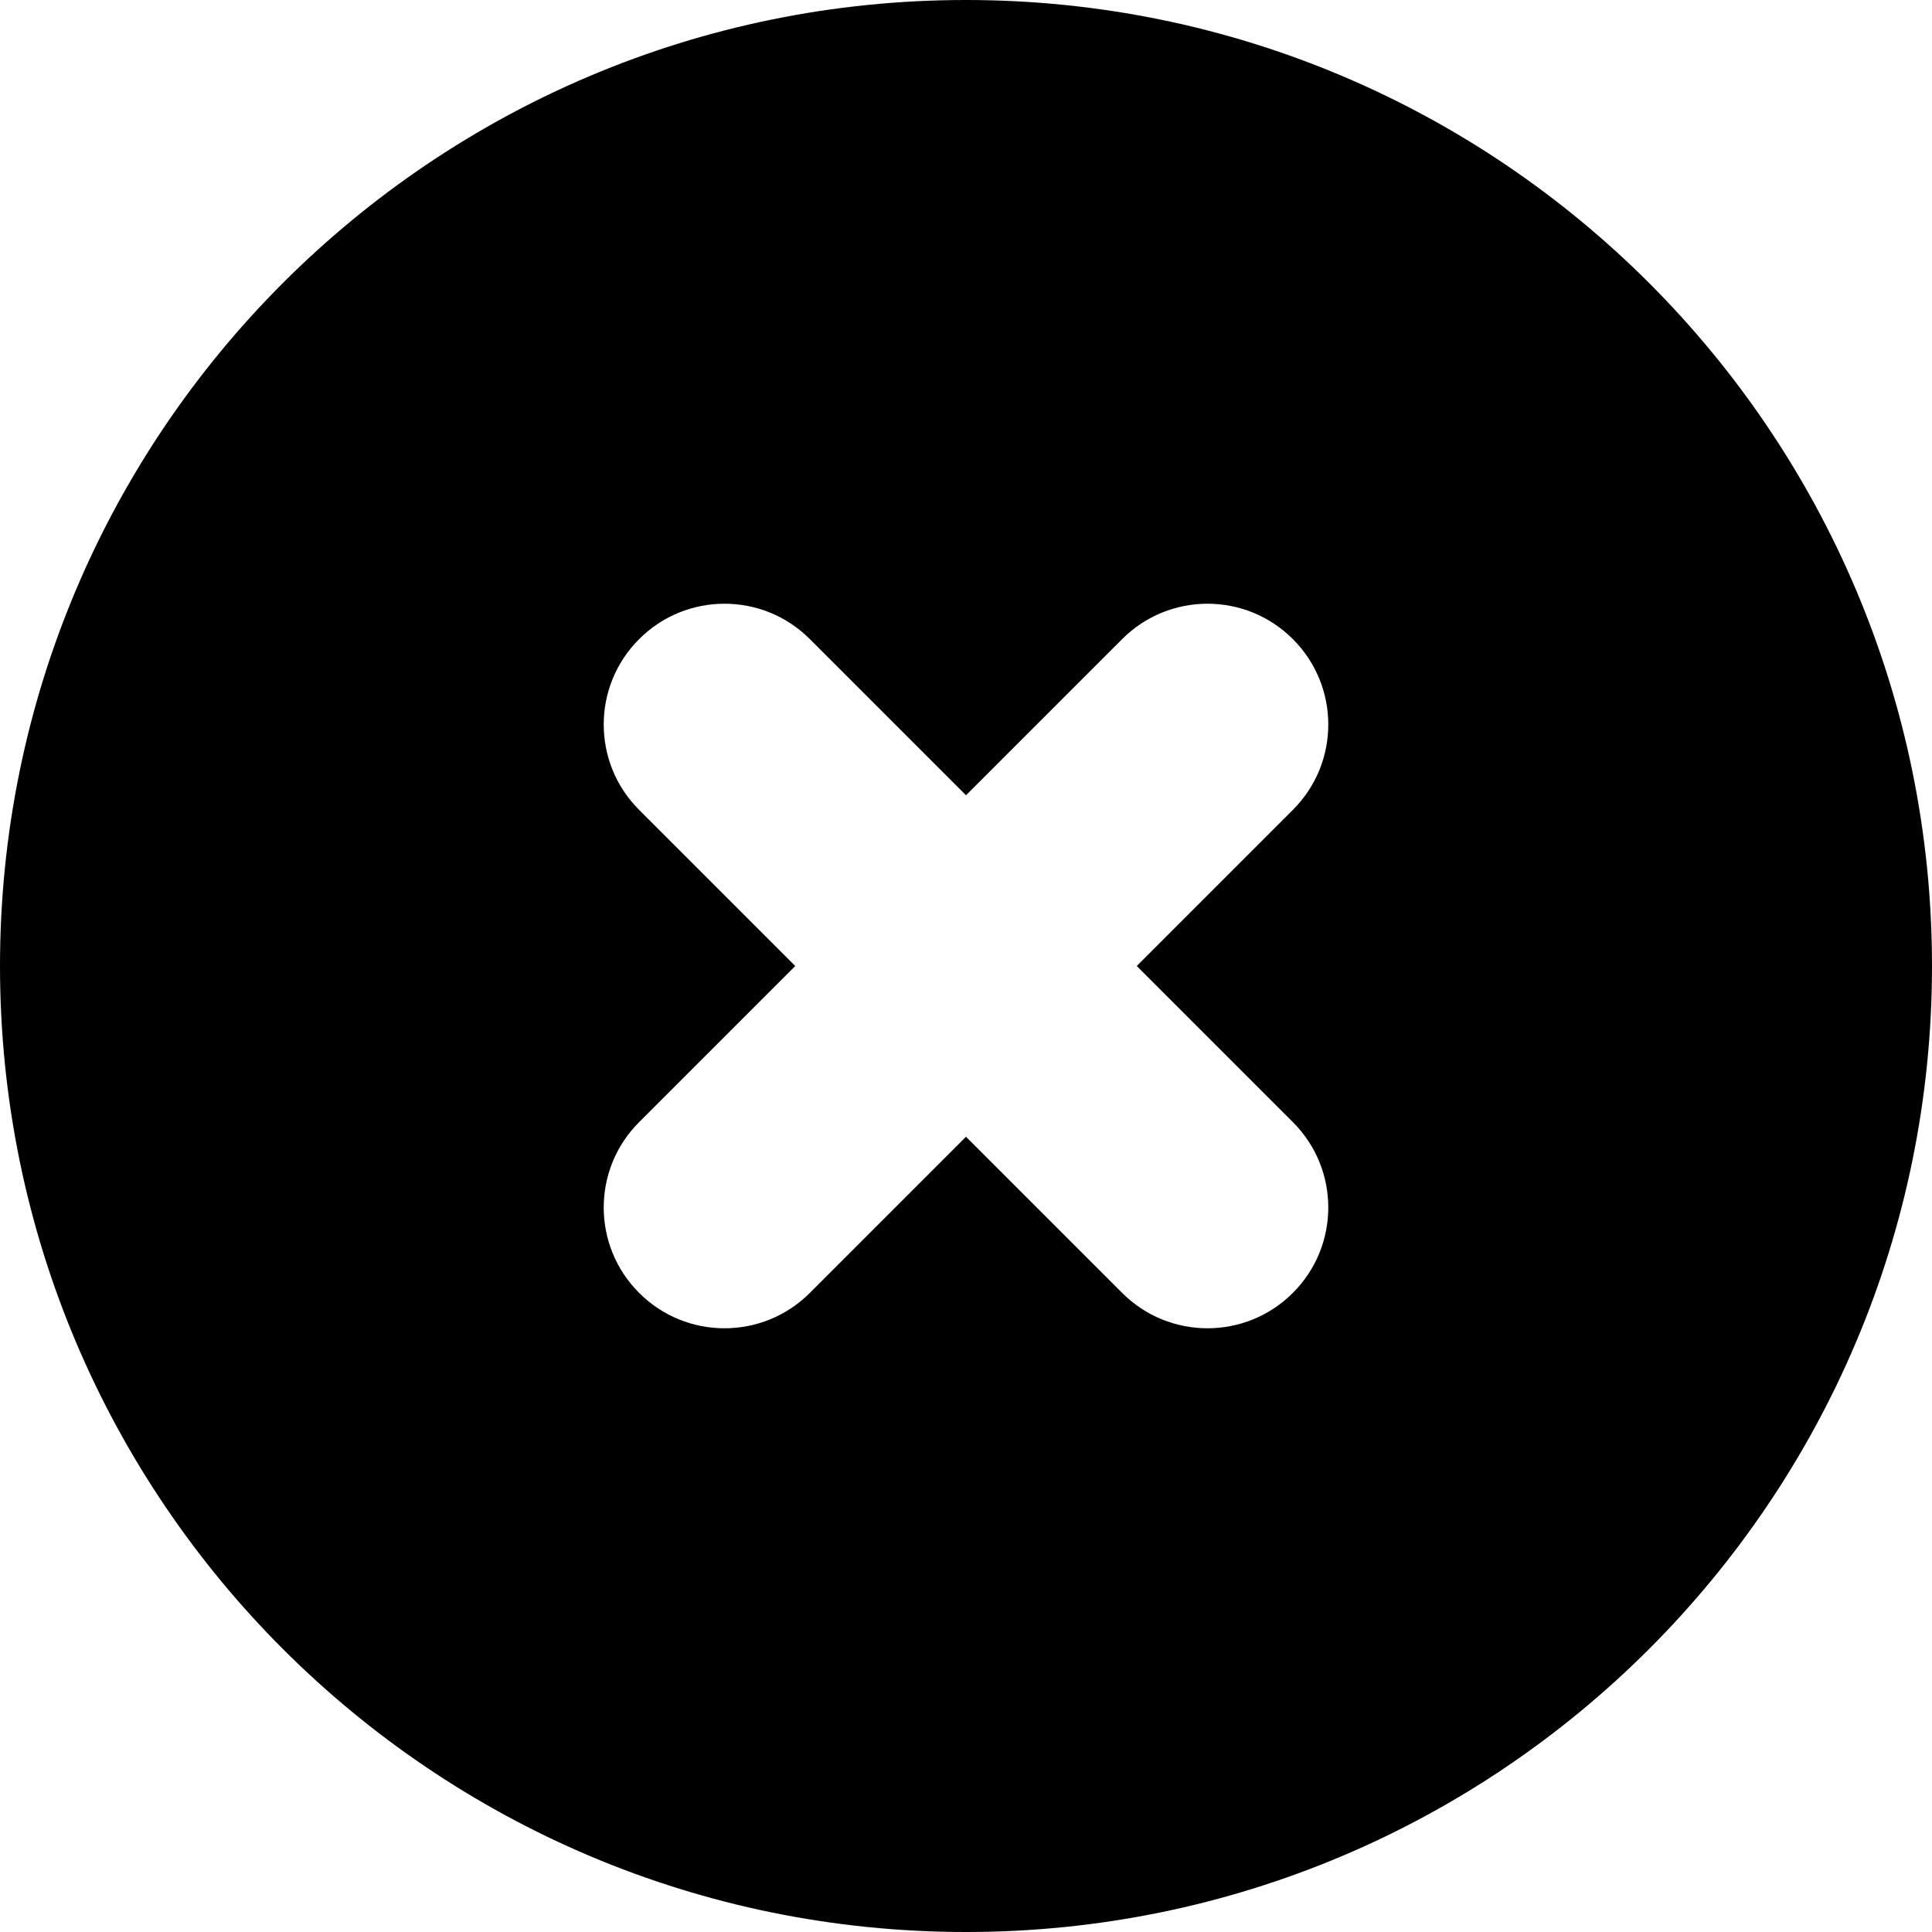
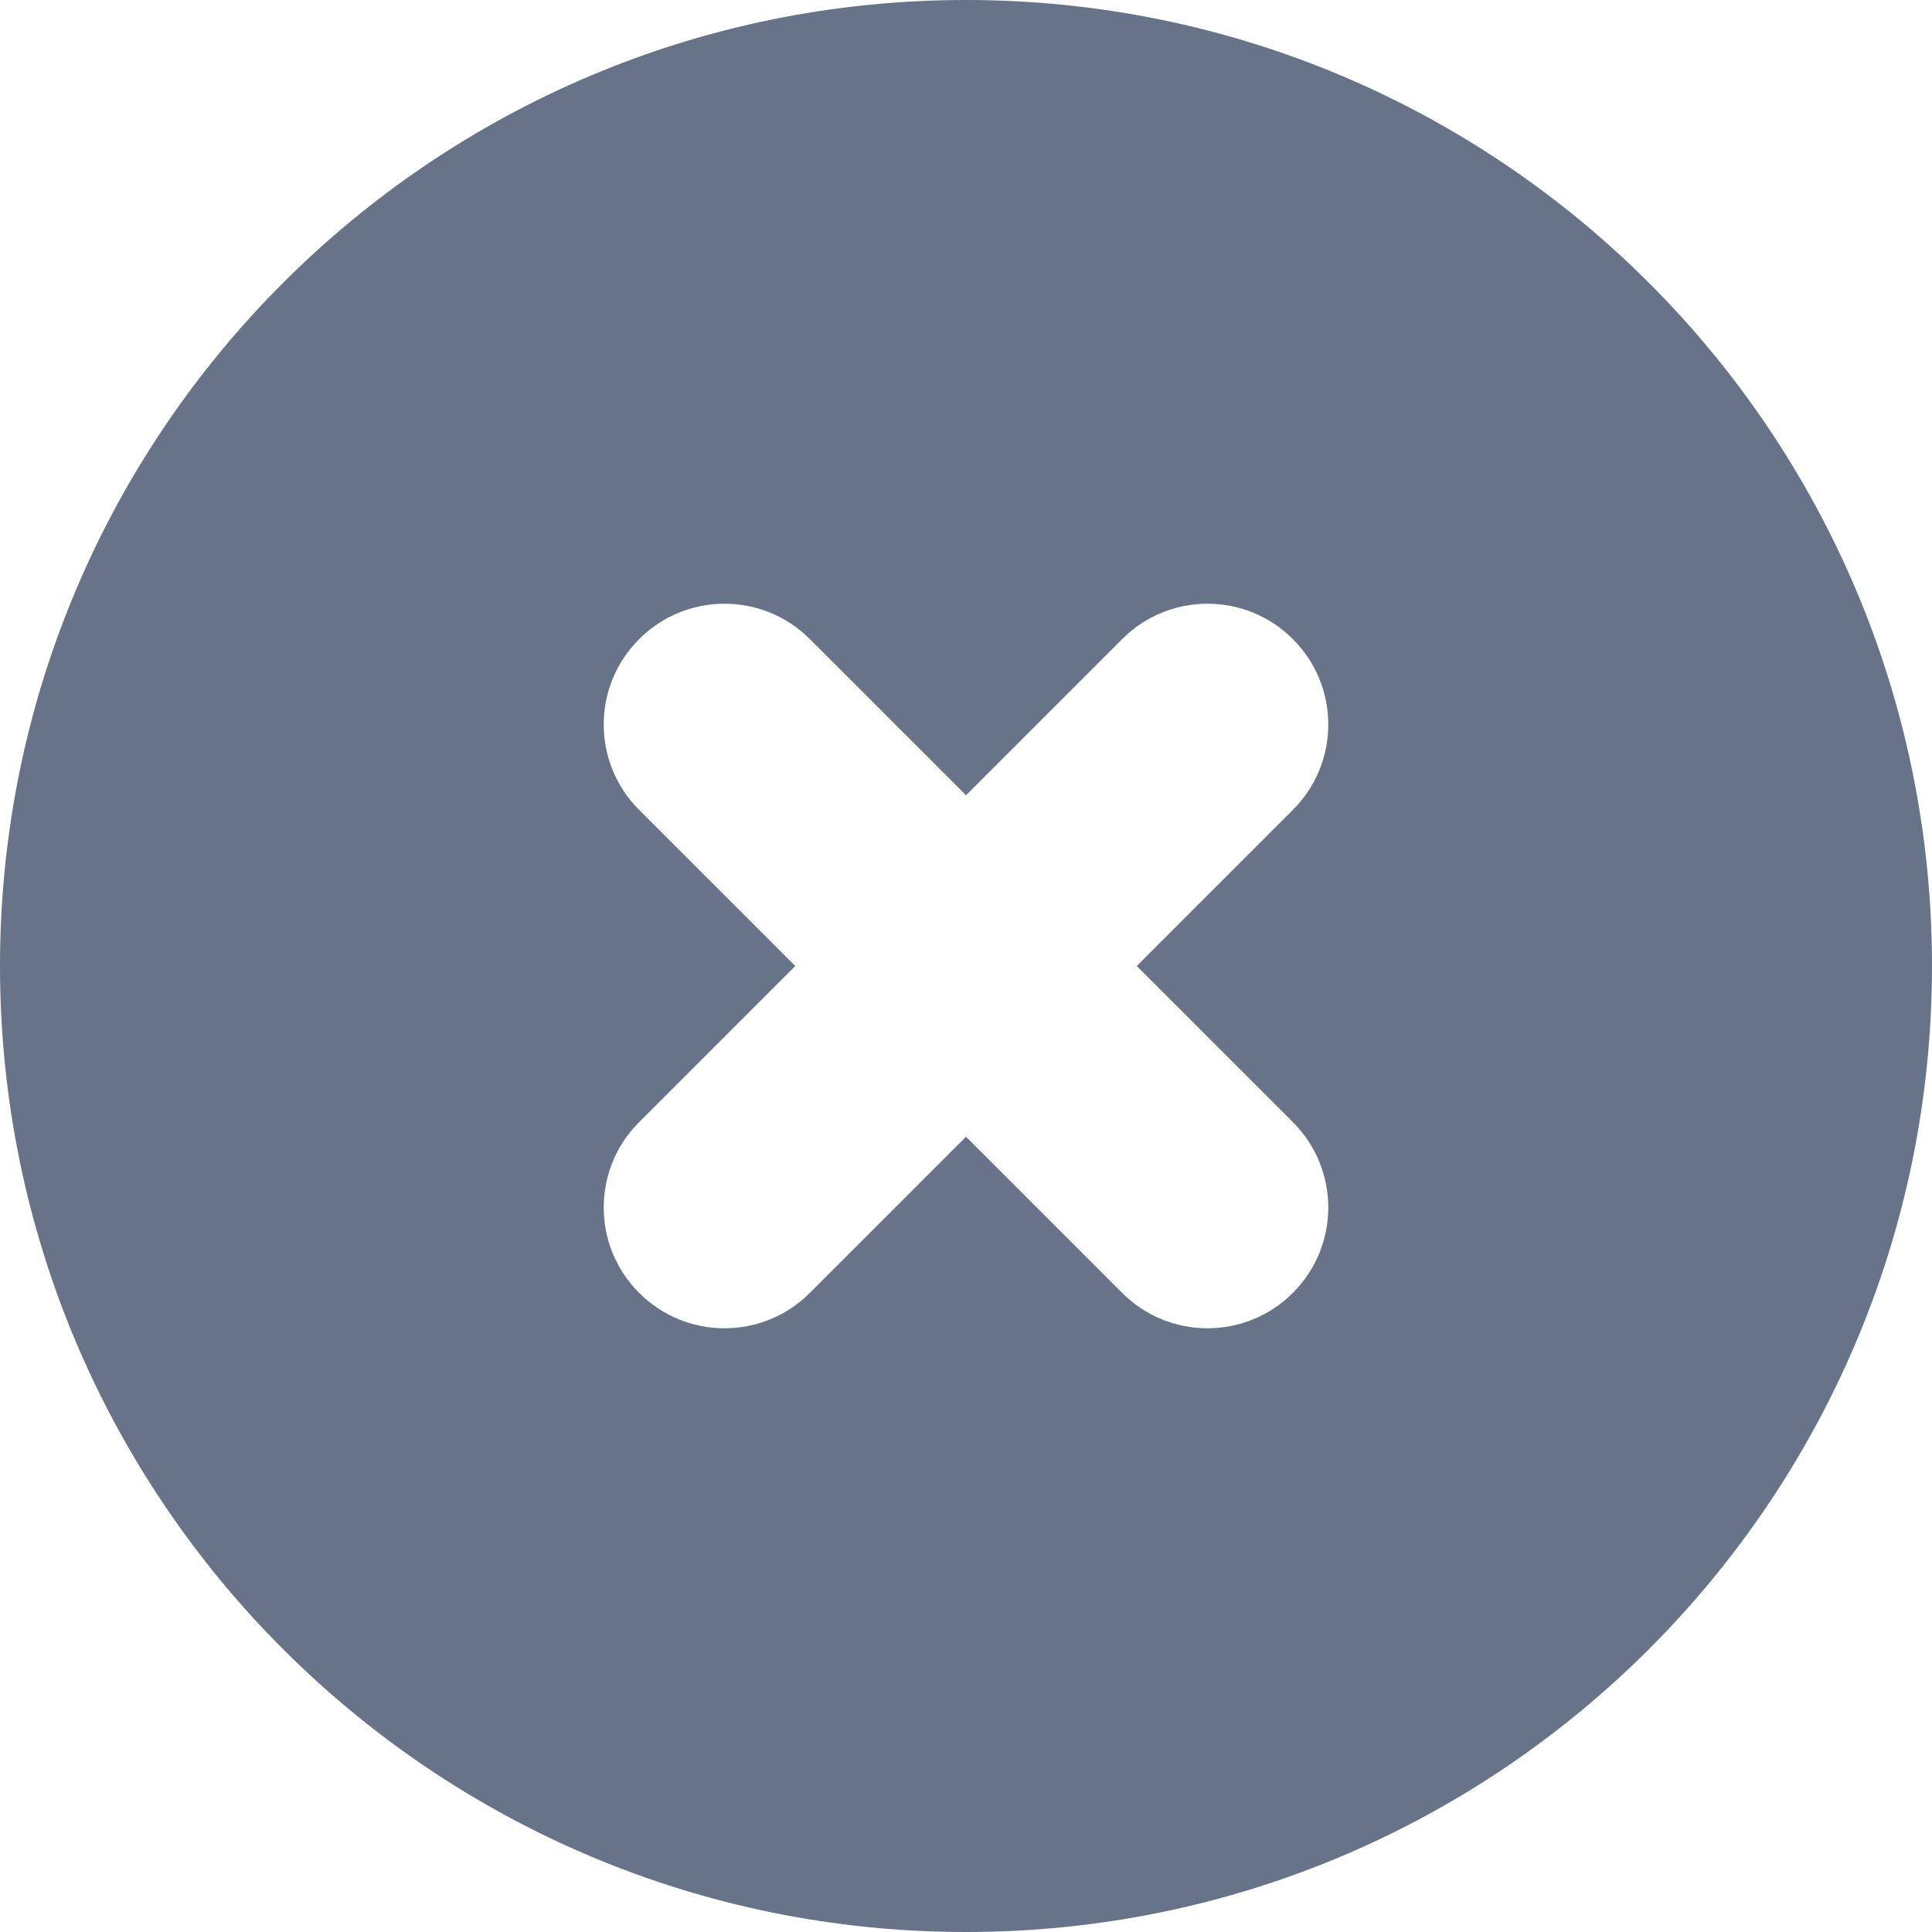
<svg xmlns="http://www.w3.org/2000/svg" width="16" height="16" viewBox="0 0 16 16" fill="none">
-   <path fill-rule="evenodd" clip-rule="evenodd" d="M8 16C12.418 16 16 12.418 16 8C16 3.582 12.418 0 8 0C3.582 0 0 3.582 0 8C0 12.418 3.582 16 8 16ZM10.707 5.293C11.098 5.683 11.098 6.317 10.707 6.707L9.414 8L10.707 9.293C11.098 9.683 11.098 10.317 10.707 10.707C10.317 11.098 9.683 11.098 9.293 10.707L8 9.414L6.707 10.707C6.317 11.098 5.683 11.098 5.293 10.707C4.902 10.317 4.902 9.683 5.293 9.293L6.586 8L5.293 6.707C4.902 6.317 4.902 5.683 5.293 5.293C5.683 4.902 6.317 4.902 6.707 5.293L8 6.586L9.293 5.293C9.683 4.902 10.317 4.902 10.707 5.293Z" fill="black" />
+   <path fill-rule="evenodd" clip-rule="evenodd" d="M8 16C12.418 16 16 12.418 16 8C16 3.582 12.418 0 8 0C3.582 0 0 3.582 0 8C0 12.418 3.582 16 8 16ZM10.707 5.293C11.098 5.683 11.098 6.317 10.707 6.707L9.414 8L10.707 9.293C11.098 9.683 11.098 10.317 10.707 10.707C10.317 11.098 9.683 11.098 9.293 10.707L8 9.414L6.707 10.707C6.317 11.098 5.683 11.098 5.293 10.707C4.902 10.317 4.902 9.683 5.293 9.293L6.586 8L5.293 6.707C4.902 6.317 4.902 5.683 5.293 5.293C5.683 4.902 6.317 4.902 6.707 5.293L8 6.586L9.293 5.293C9.683 4.902 10.317 4.902 10.707 5.293Z" fill="#677389" />
</svg>
